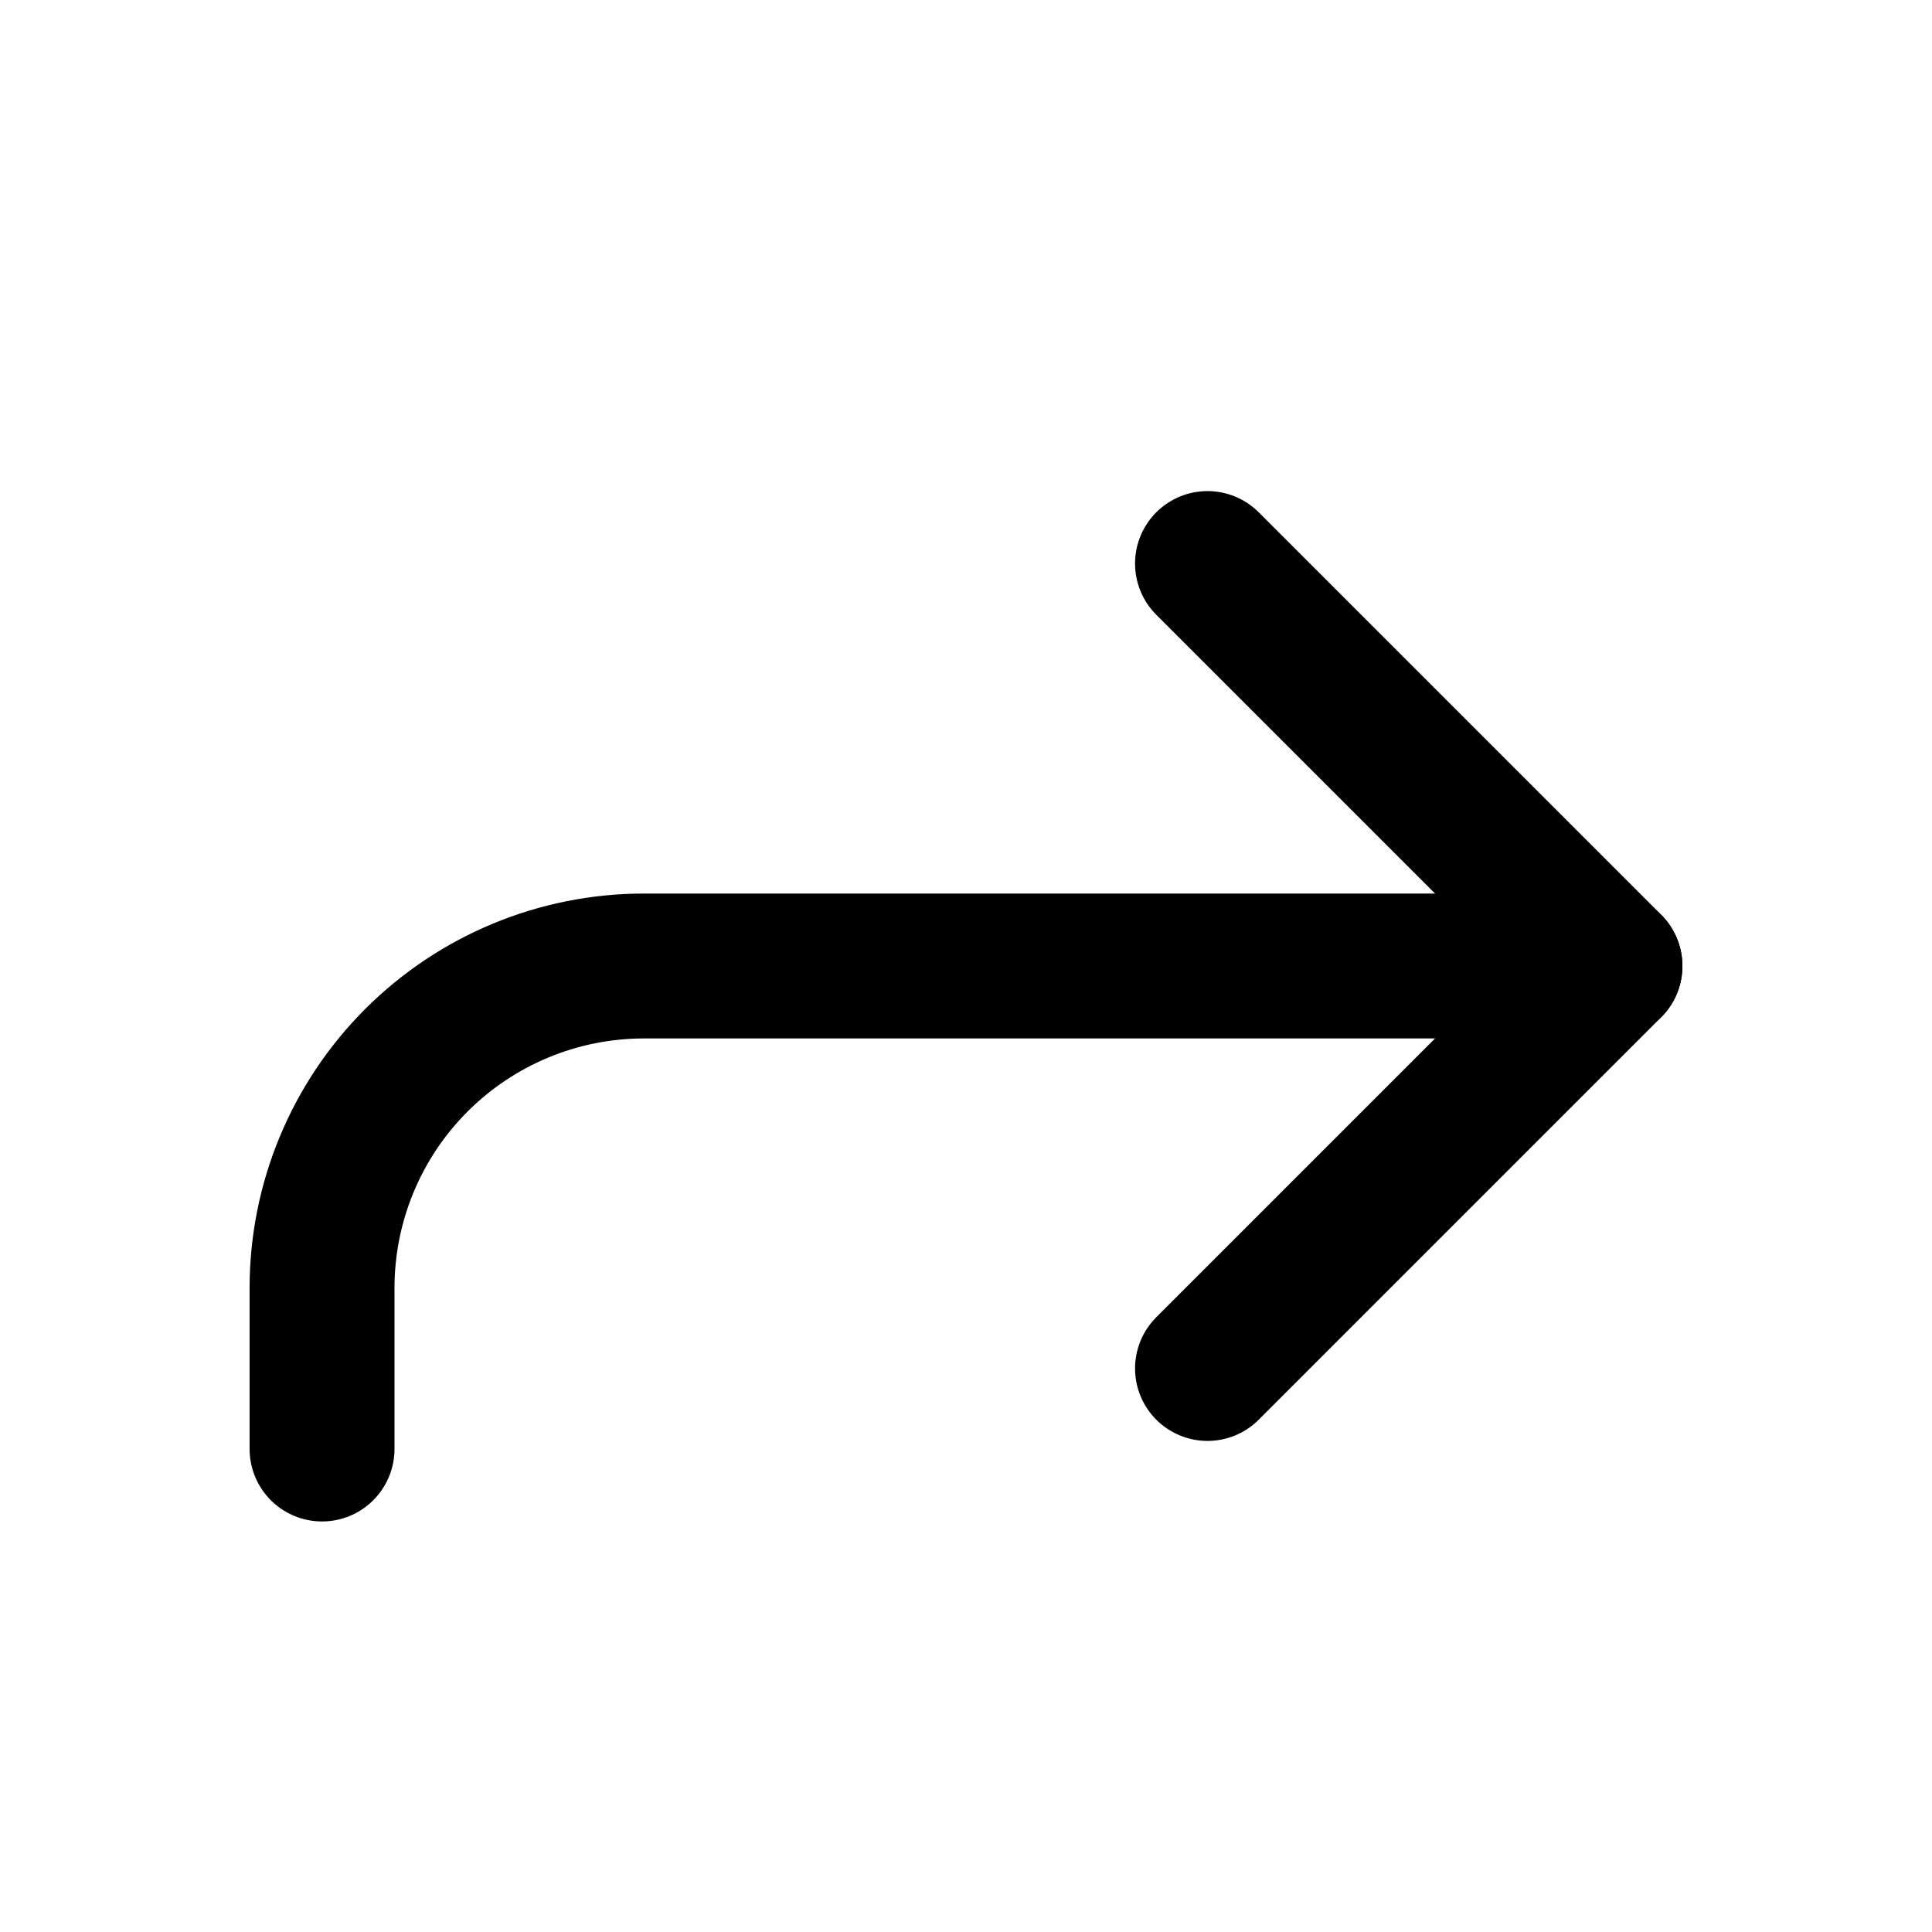
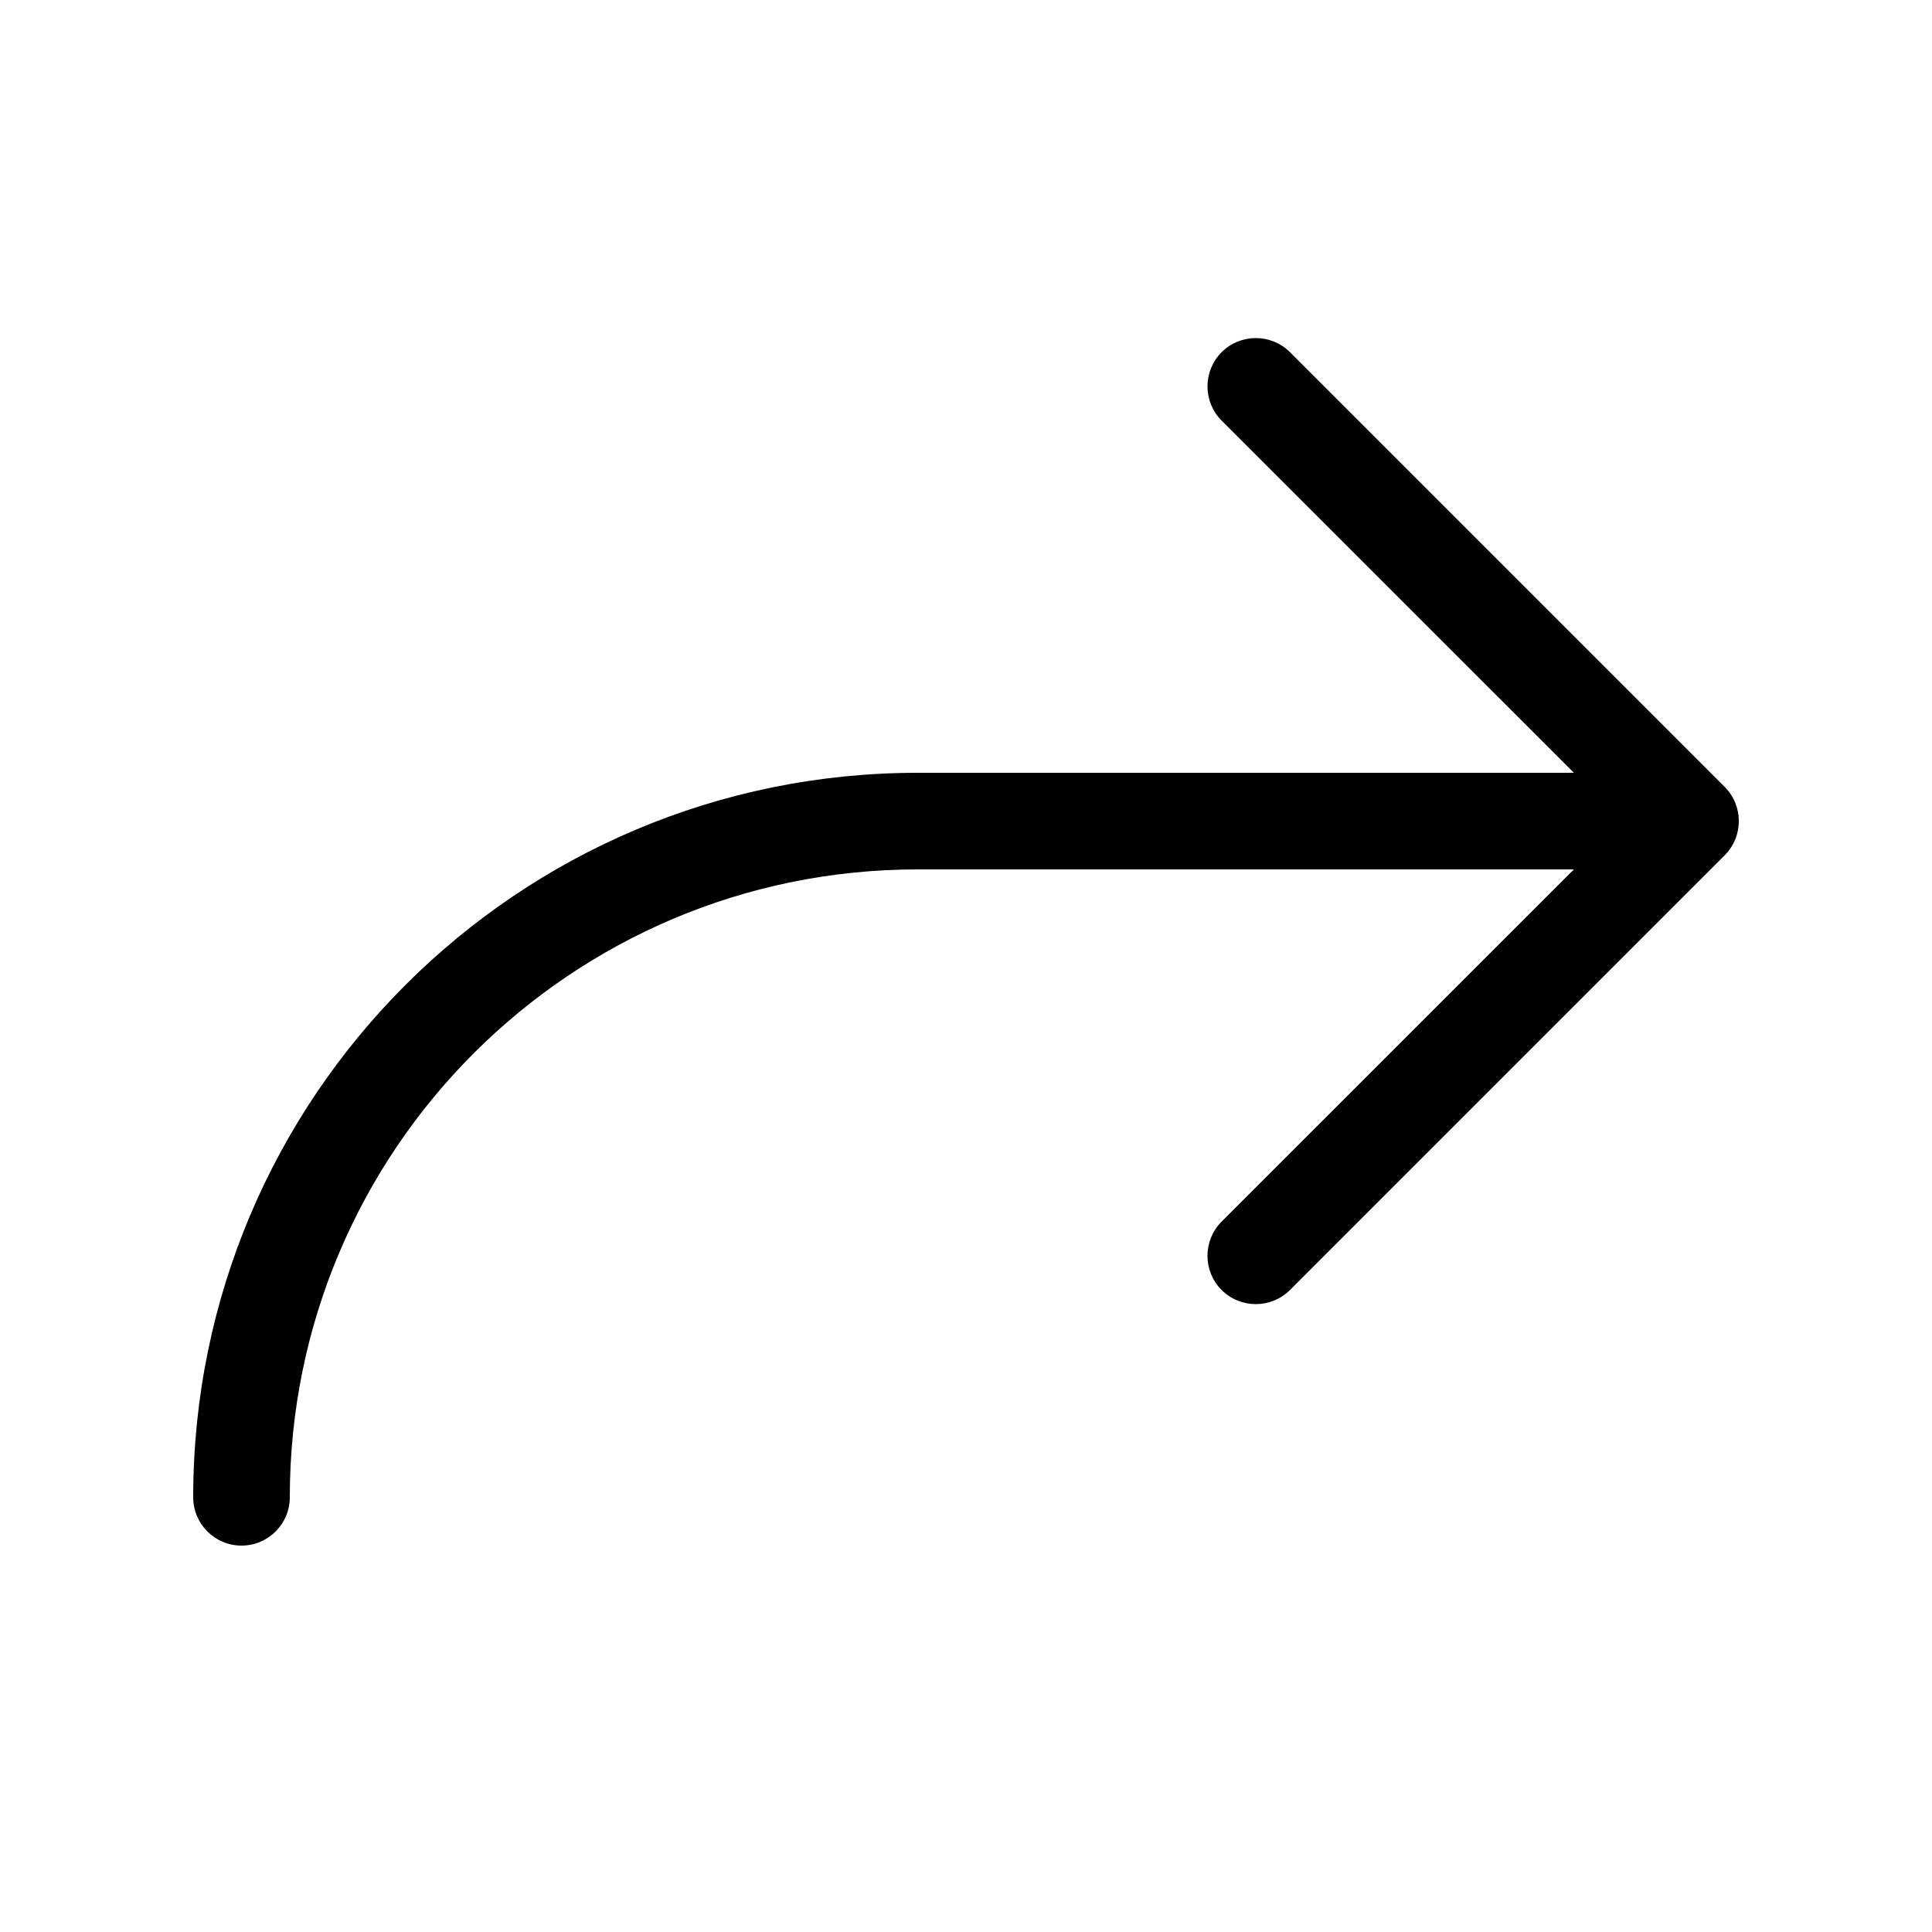
- <svg xmlns="http://www.w3.org/2000/svg" width="16" height="16" viewBox="0 0 16 16" fill="none">
-   <path d="M10 11.333L13.333 8L10 4.667" stroke="black" stroke-width="1.2" stroke-linecap="round" stroke-linejoin="round" />
-   <path d="M2.667 12V10.667C2.667 9.959 2.948 9.281 3.448 8.781C3.948 8.281 4.626 8 5.333 8H13.333" stroke="black" stroke-width="1.2" stroke-linecap="round" stroke-linejoin="round" />
+ <svg xmlns="http://www.w3.org/2000/svg" width="20" height="20" viewBox="0 0 20 20" fill="none">
+   <path d="M12.646 3.646C12.451 3.842 12.451 4.158 12.646 4.354L16.293 8H9.5C5.358 8 2 11.358 2 15.5C2 15.776 2.224 16 2.5 16C2.776 16 3 15.776 3 15.5C3 11.91 5.91 9 9.5 9H16.293L12.646 12.646C12.451 12.842 12.451 13.158 12.646 13.354C12.842 13.549 13.158 13.549 13.354 13.354L17.854 8.854C18.049 8.658 18.049 8.342 17.854 8.146L13.354 3.646C13.158 3.451 12.842 3.451 12.646 3.646Z" fill="currentColor" />
</svg>
